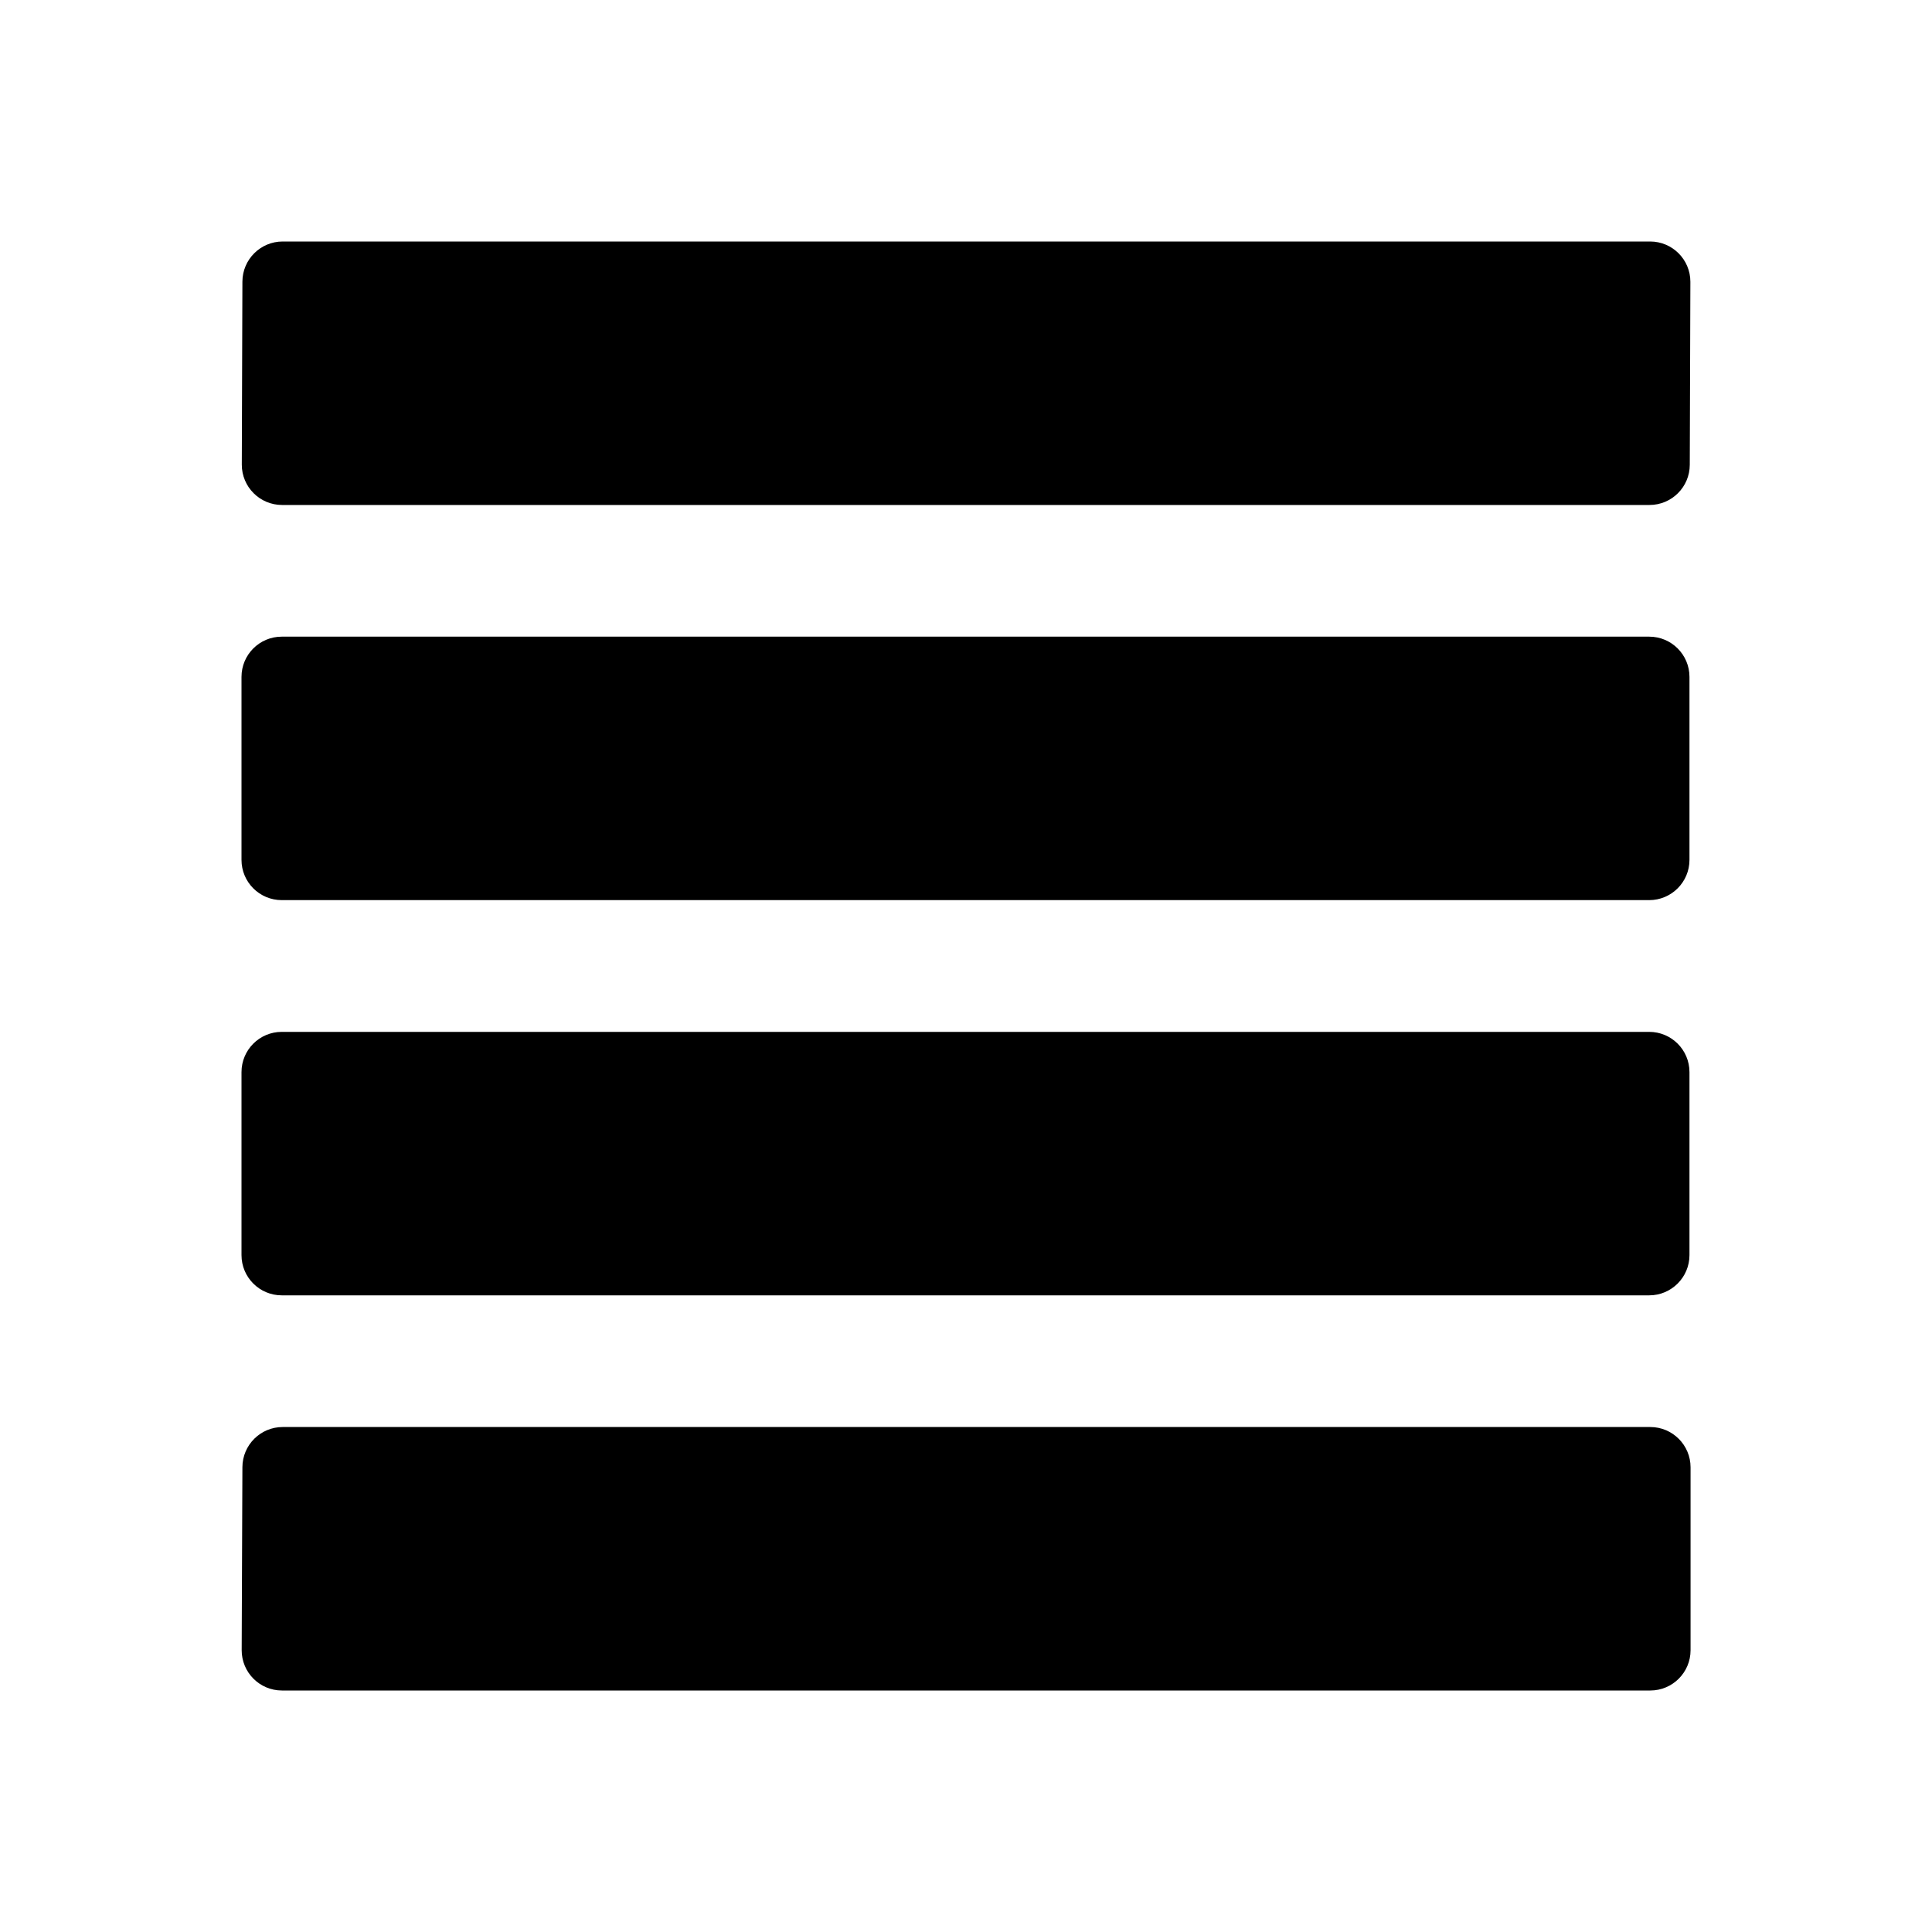
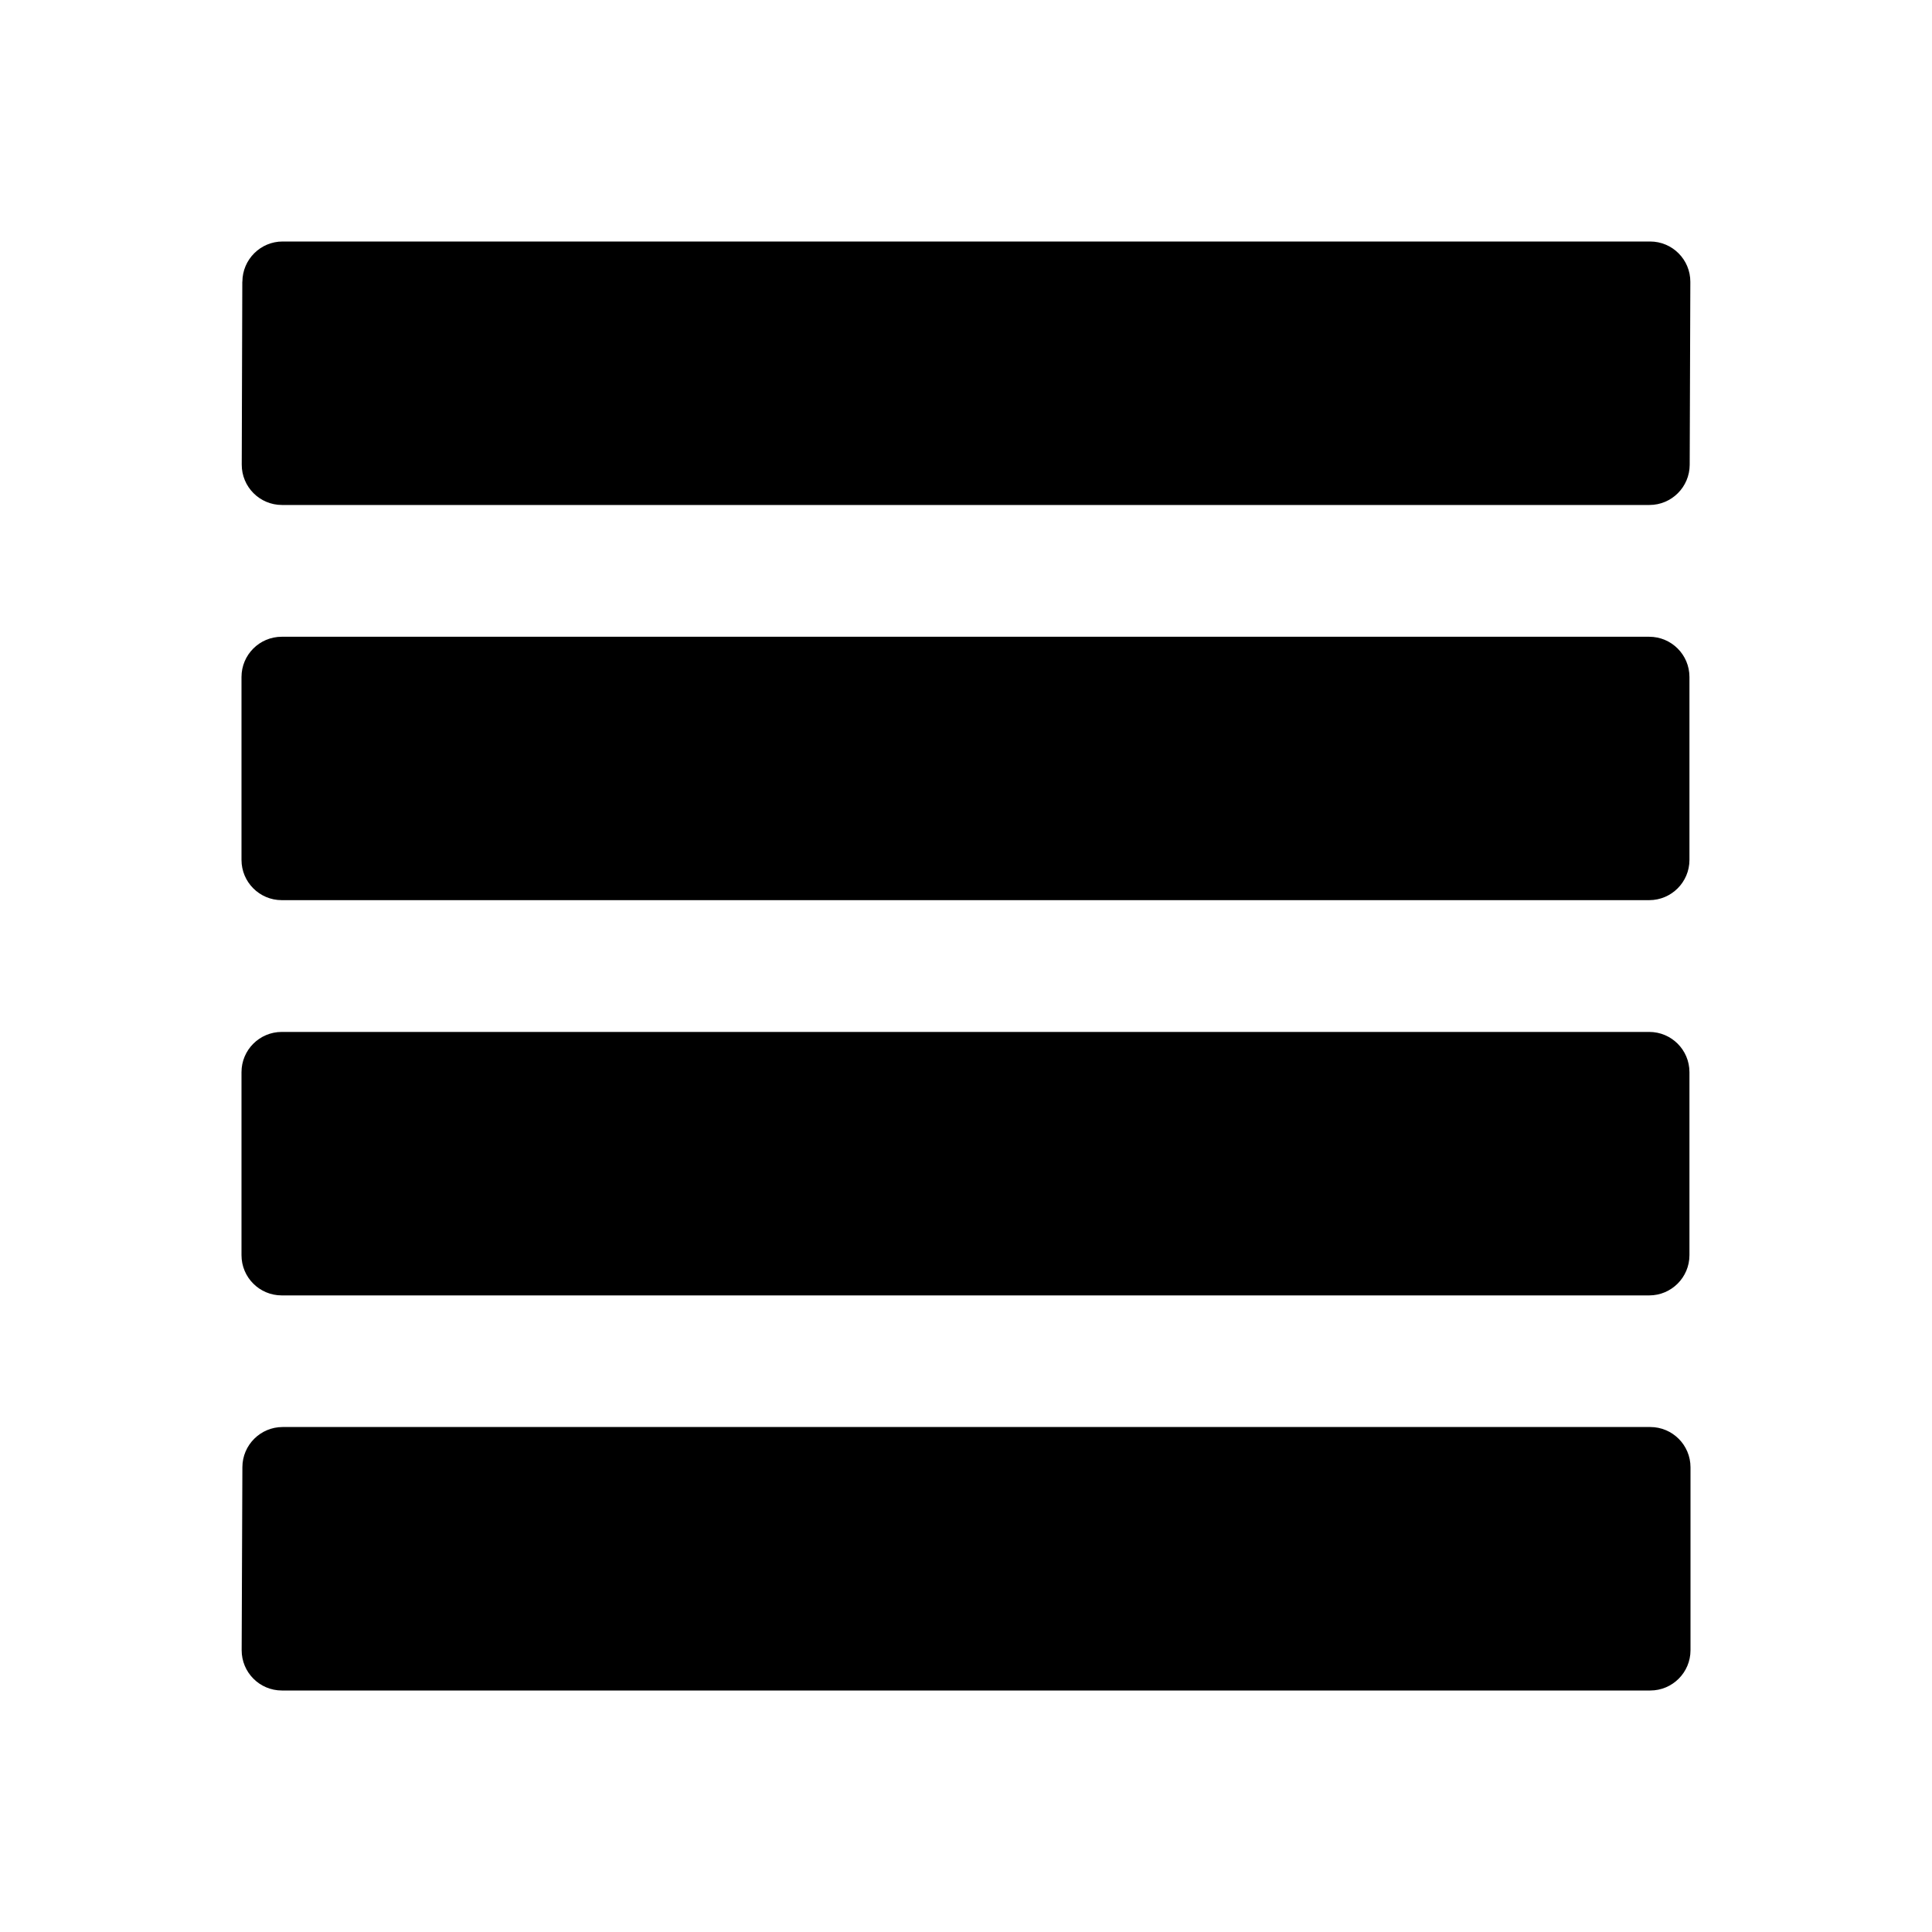
- <svg xmlns="http://www.w3.org/2000/svg" version="1.1" width="32" height="32" viewBox="0 0 32 32">
-   <path d="M4.015 4.665c0.001-0.367 0.299-0.665 0.667-0.665h22.649c0.369 0 0.668 0.3 0.667 0.669l-0.010 3.030c-0.001 0.367-0.299 0.665-0.667 0.665h-22.649c-0.369 0-0.668-0.3-0.667-0.669l0.010-3.030zM4.667 14.909c-0.368 0-0.667-0.298-0.667-0.667v-3.030c0-0.368 0.298-0.667 0.667-0.667h22.649c0.368 0 0.667 0.298 0.667 0.667v3.030c0 0.368-0.299 0.667-0.667 0.667h-22.649z" />
-   <path d="M4 17.758c0-0.368 0.298-0.667 0.667-0.667h22.649c0.368 0 0.667 0.298 0.667 0.667v3.030c0 0.368-0.299 0.667-0.667 0.667h-22.649c-0.368 0-0.667-0.298-0.667-0.667v-3.030z" />
-   <path d="M4.003 27.331c-0.001 0.369 0.297 0.669 0.667 0.669h22.664c0.368 0 0.667-0.299 0.667-0.667v-3.030c0-0.368-0.299-0.667-0.667-0.667h-22.652c-0.367 0-0.665 0.297-0.667 0.664l-0.012 3.030z" />
+ <svg xmlns="http://www.w3.org/2000/svg" version="1.1" width="24" height="24" viewBox="0 0 24 24">
+   <path d="M3.011 3.499c0.001-0.275 0.224-0.499 0.5-0.499h16.987c0.277 0 0.501 0.225 0.5 0.502l-0.008 2.272c-0.001 0.275-0.224 0.499-0.5 0.499h-16.987c-0.277 0-0.501-0.225-0.5-0.502l0.007-2.272zM3.5 11.182c-0.276 0-0.5-0.224-0.5-0.5v-2.272c0-0.276 0.224-0.5 0.5-0.5h16.987c0.276 0 0.5 0.223 0.5 0.5v2.272c0 0.276-0.224 0.5-0.5 0.5h-16.987z" />
+   <path d="M3 13.319c0-0.276 0.224-0.5 0.5-0.5h16.987c0.276 0 0.5 0.223 0.5 0.5v2.273c0 0.276-0.224 0.5-0.5 0.5h-16.987c-0.276 0-0.5-0.223-0.5-0.5v-2.273z" />
+   <path d="M3.002 20.498c-0.001 0.277 0.223 0.502 0.5 0.502h16.998c0.276 0 0.5-0.224 0.5-0.5v-2.273c0-0.276-0.224-0.5-0.5-0.5h-16.989c-0.275 0-0.499 0.223-0.5 0.498l-0.009 2.273z" />
</svg>
